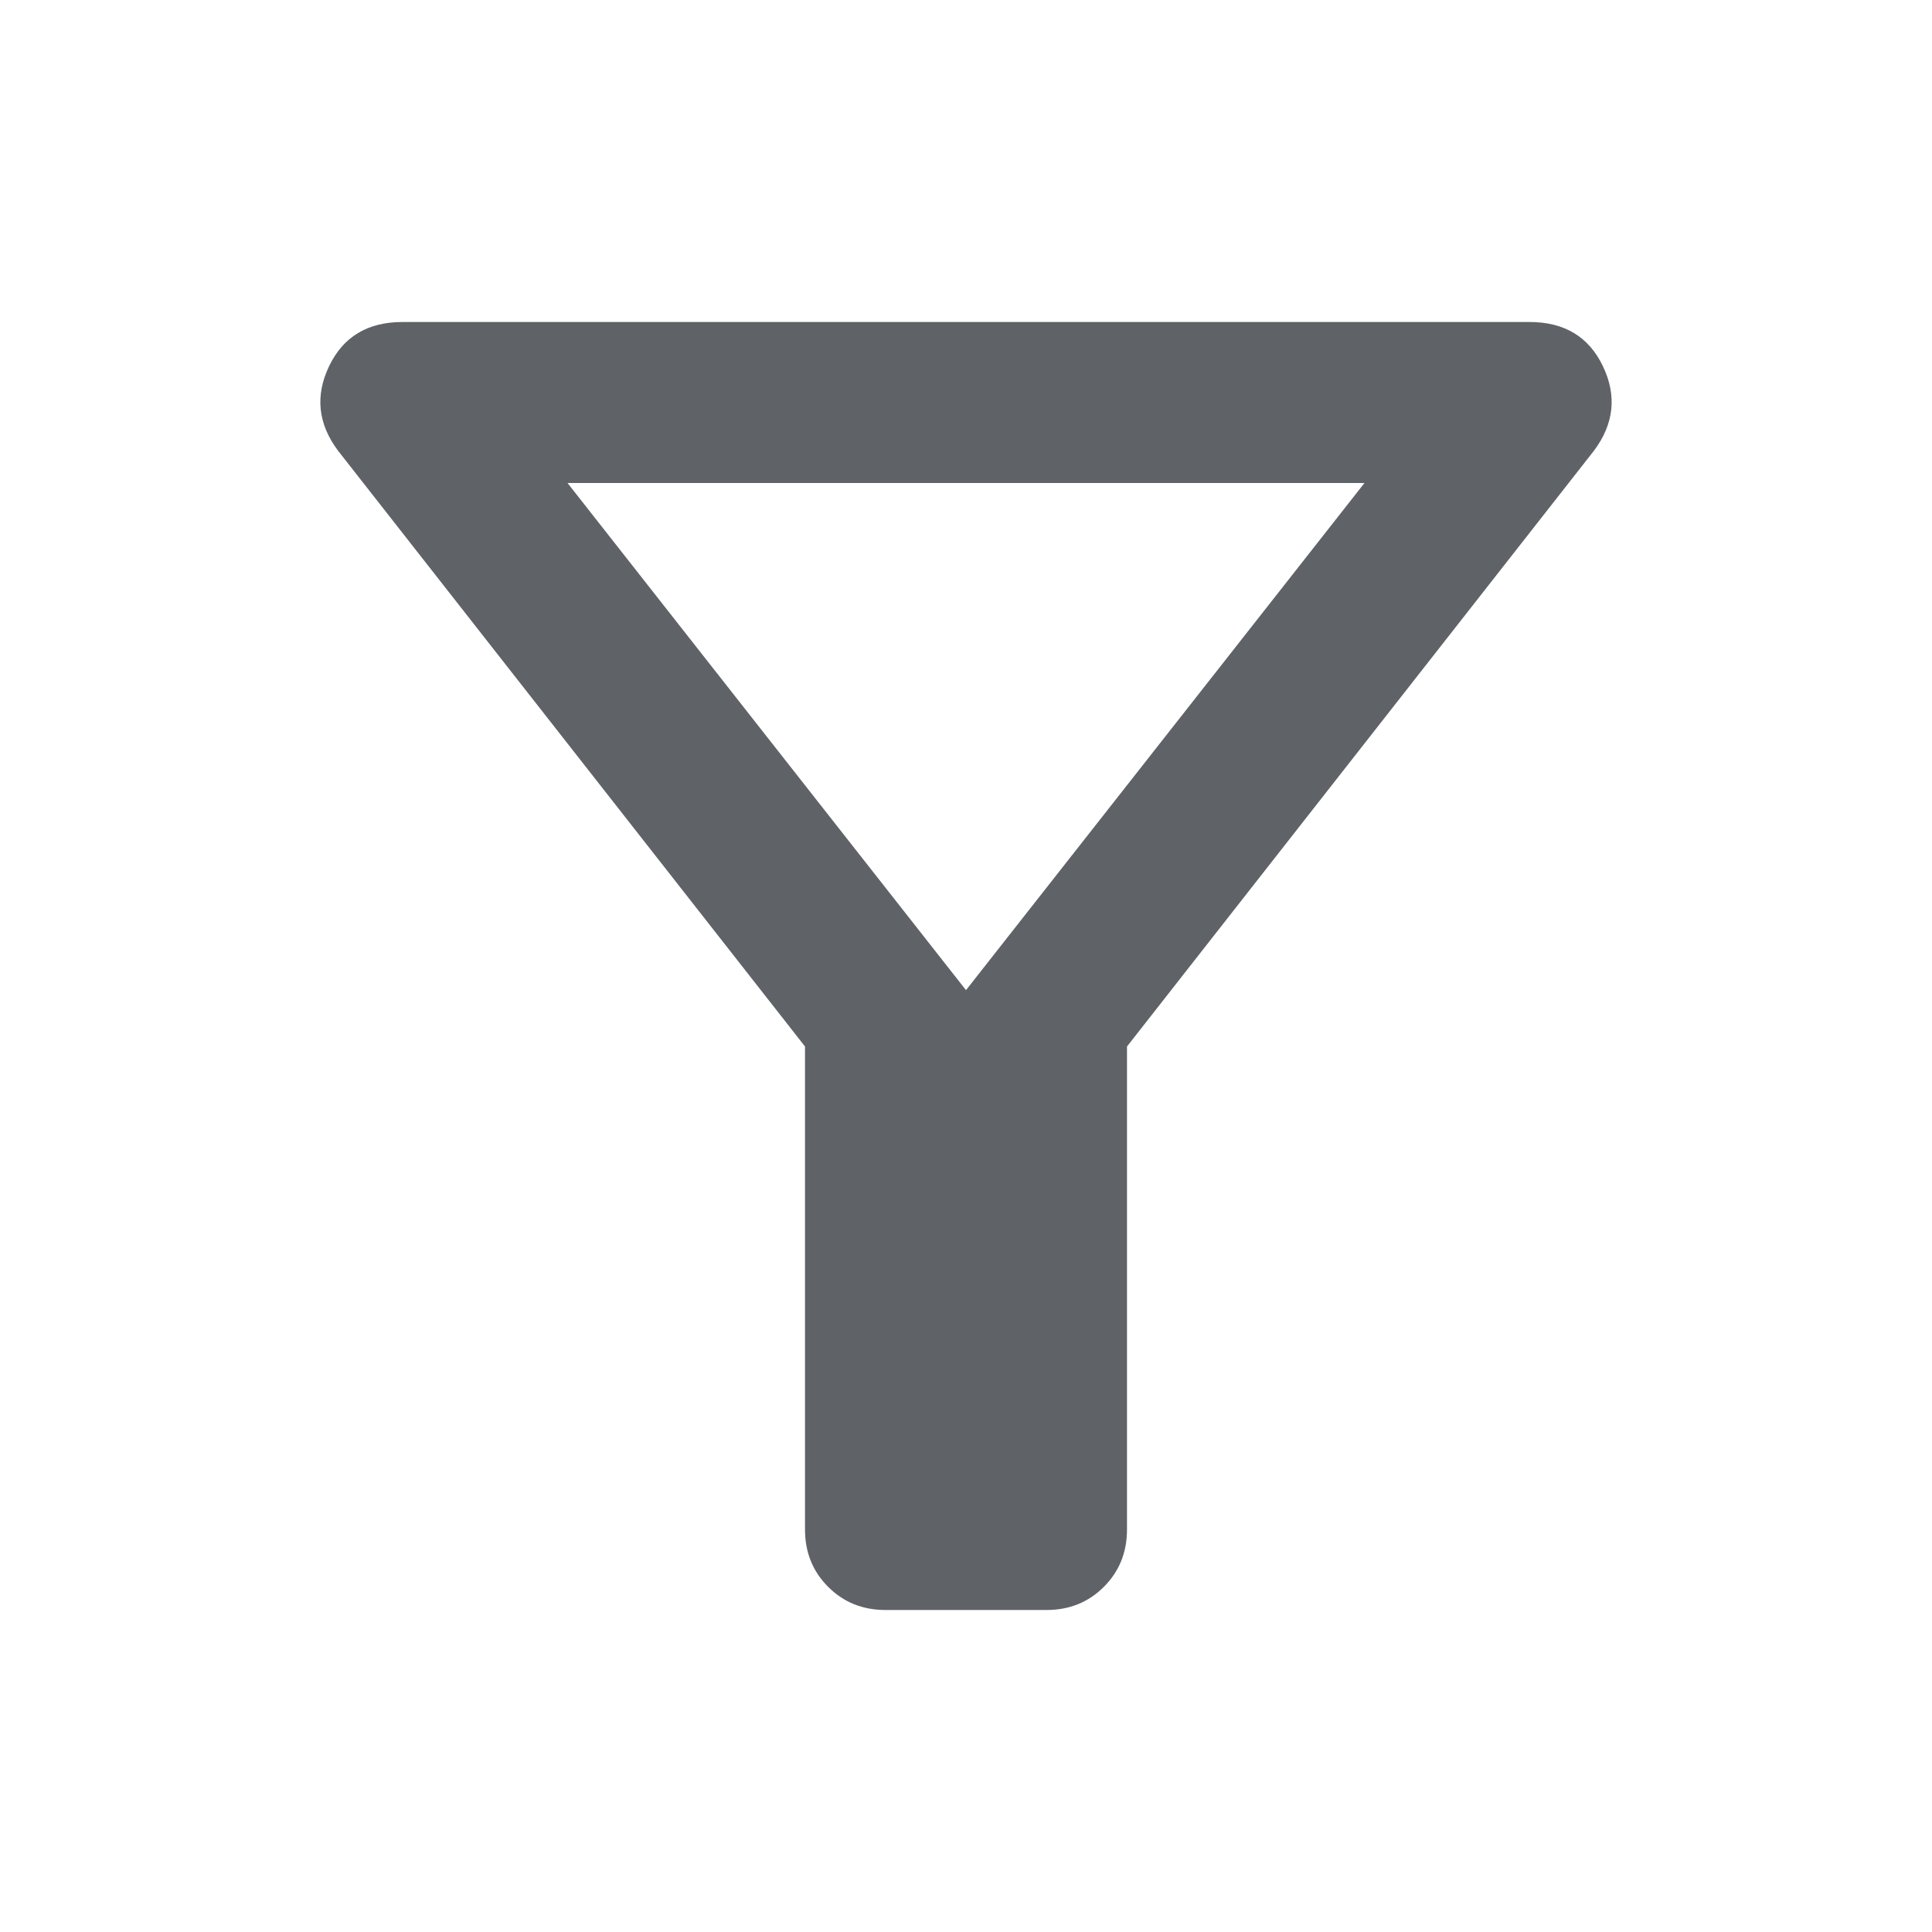
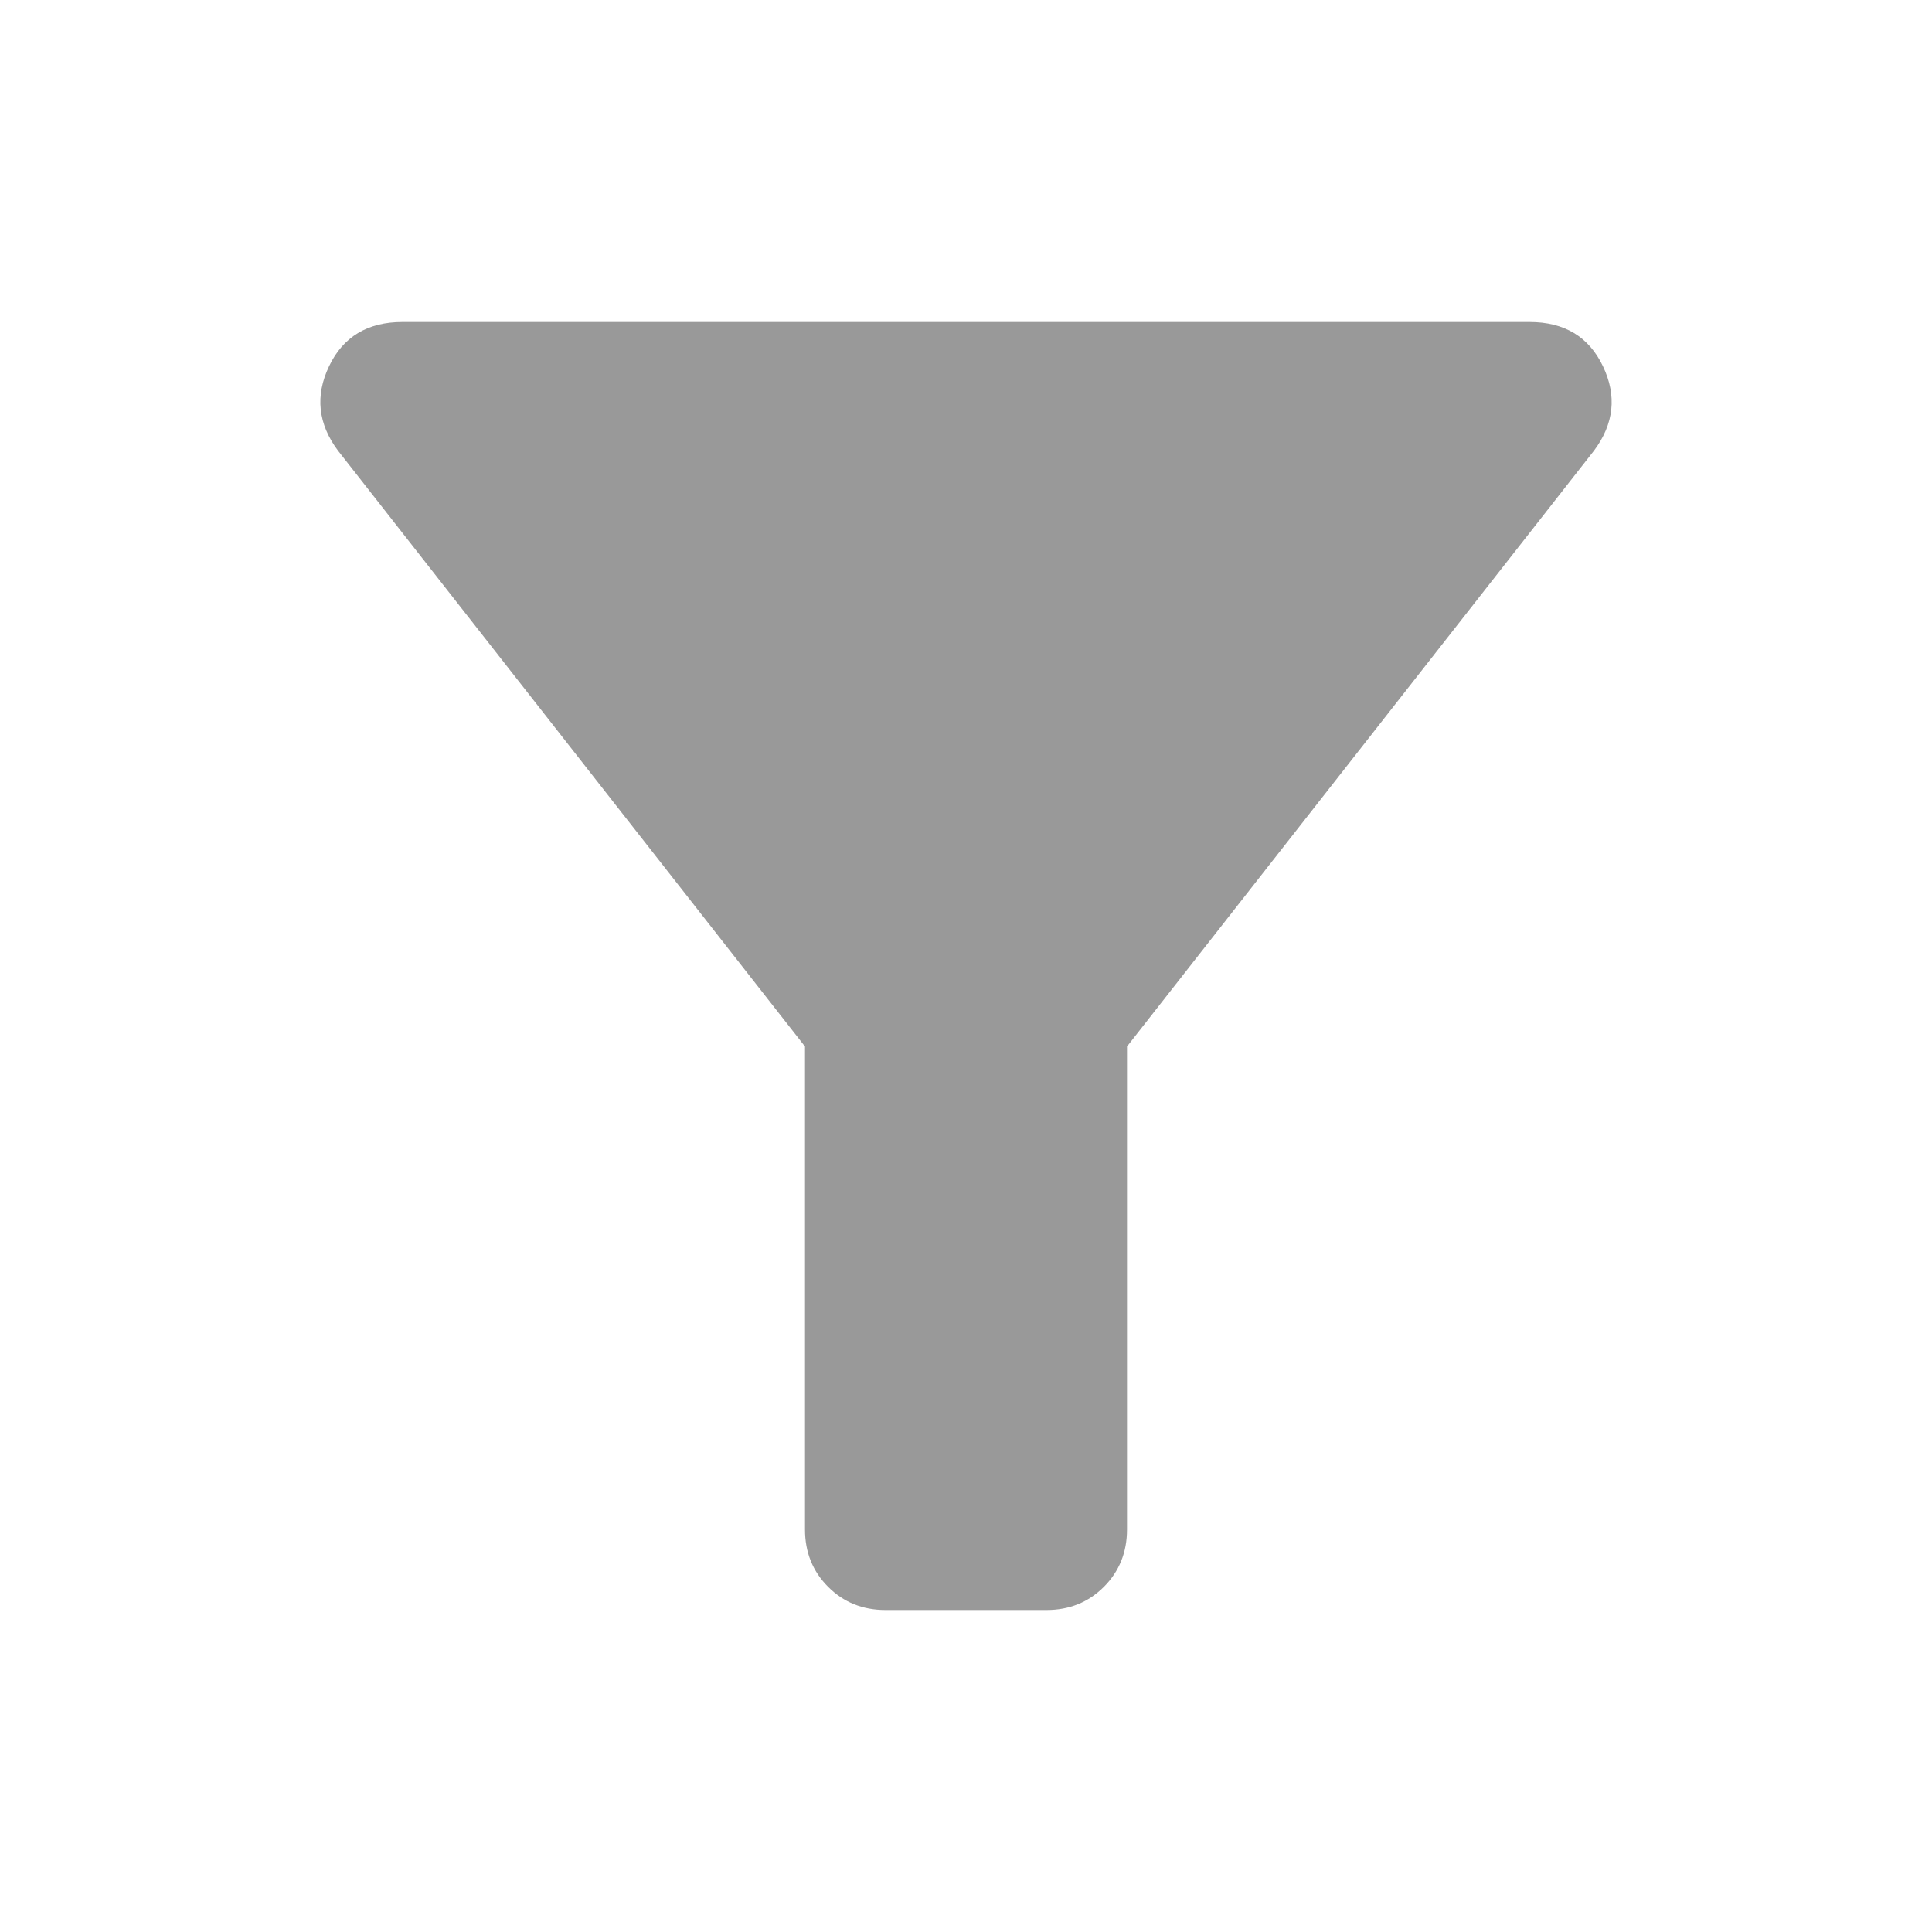
- <svg xmlns="http://www.w3.org/2000/svg" height="24px" viewBox="0 -960 960 960" width="24px" fill="#5f6368">
-   <path d="M440-160q-17 0-28.5-11.5T400-200v-240L168-736q-15-20-4.5-42t36.5-22h560q26 0 36.5 22t-4.5 42L560-440v240q0 17-11.5 28.5T520-160h-80Zm40-308 198-252H282l198 252Zm0 0Z" />
+ <svg xmlns="http://www.w3.org/2000/svg" height="24px" viewBox="0 -960 960 960" width="24px" fill="#999999">
+   <path d="M440-160q-17 0-28.5-11.5T400-200v-240L168-736q-15-20-4.5-42t36.5-22h560q26 0 36.5 22t-4.5 42L560-440v240q0 17-11.5 28.5T520-160h-80Z" />
</svg>
